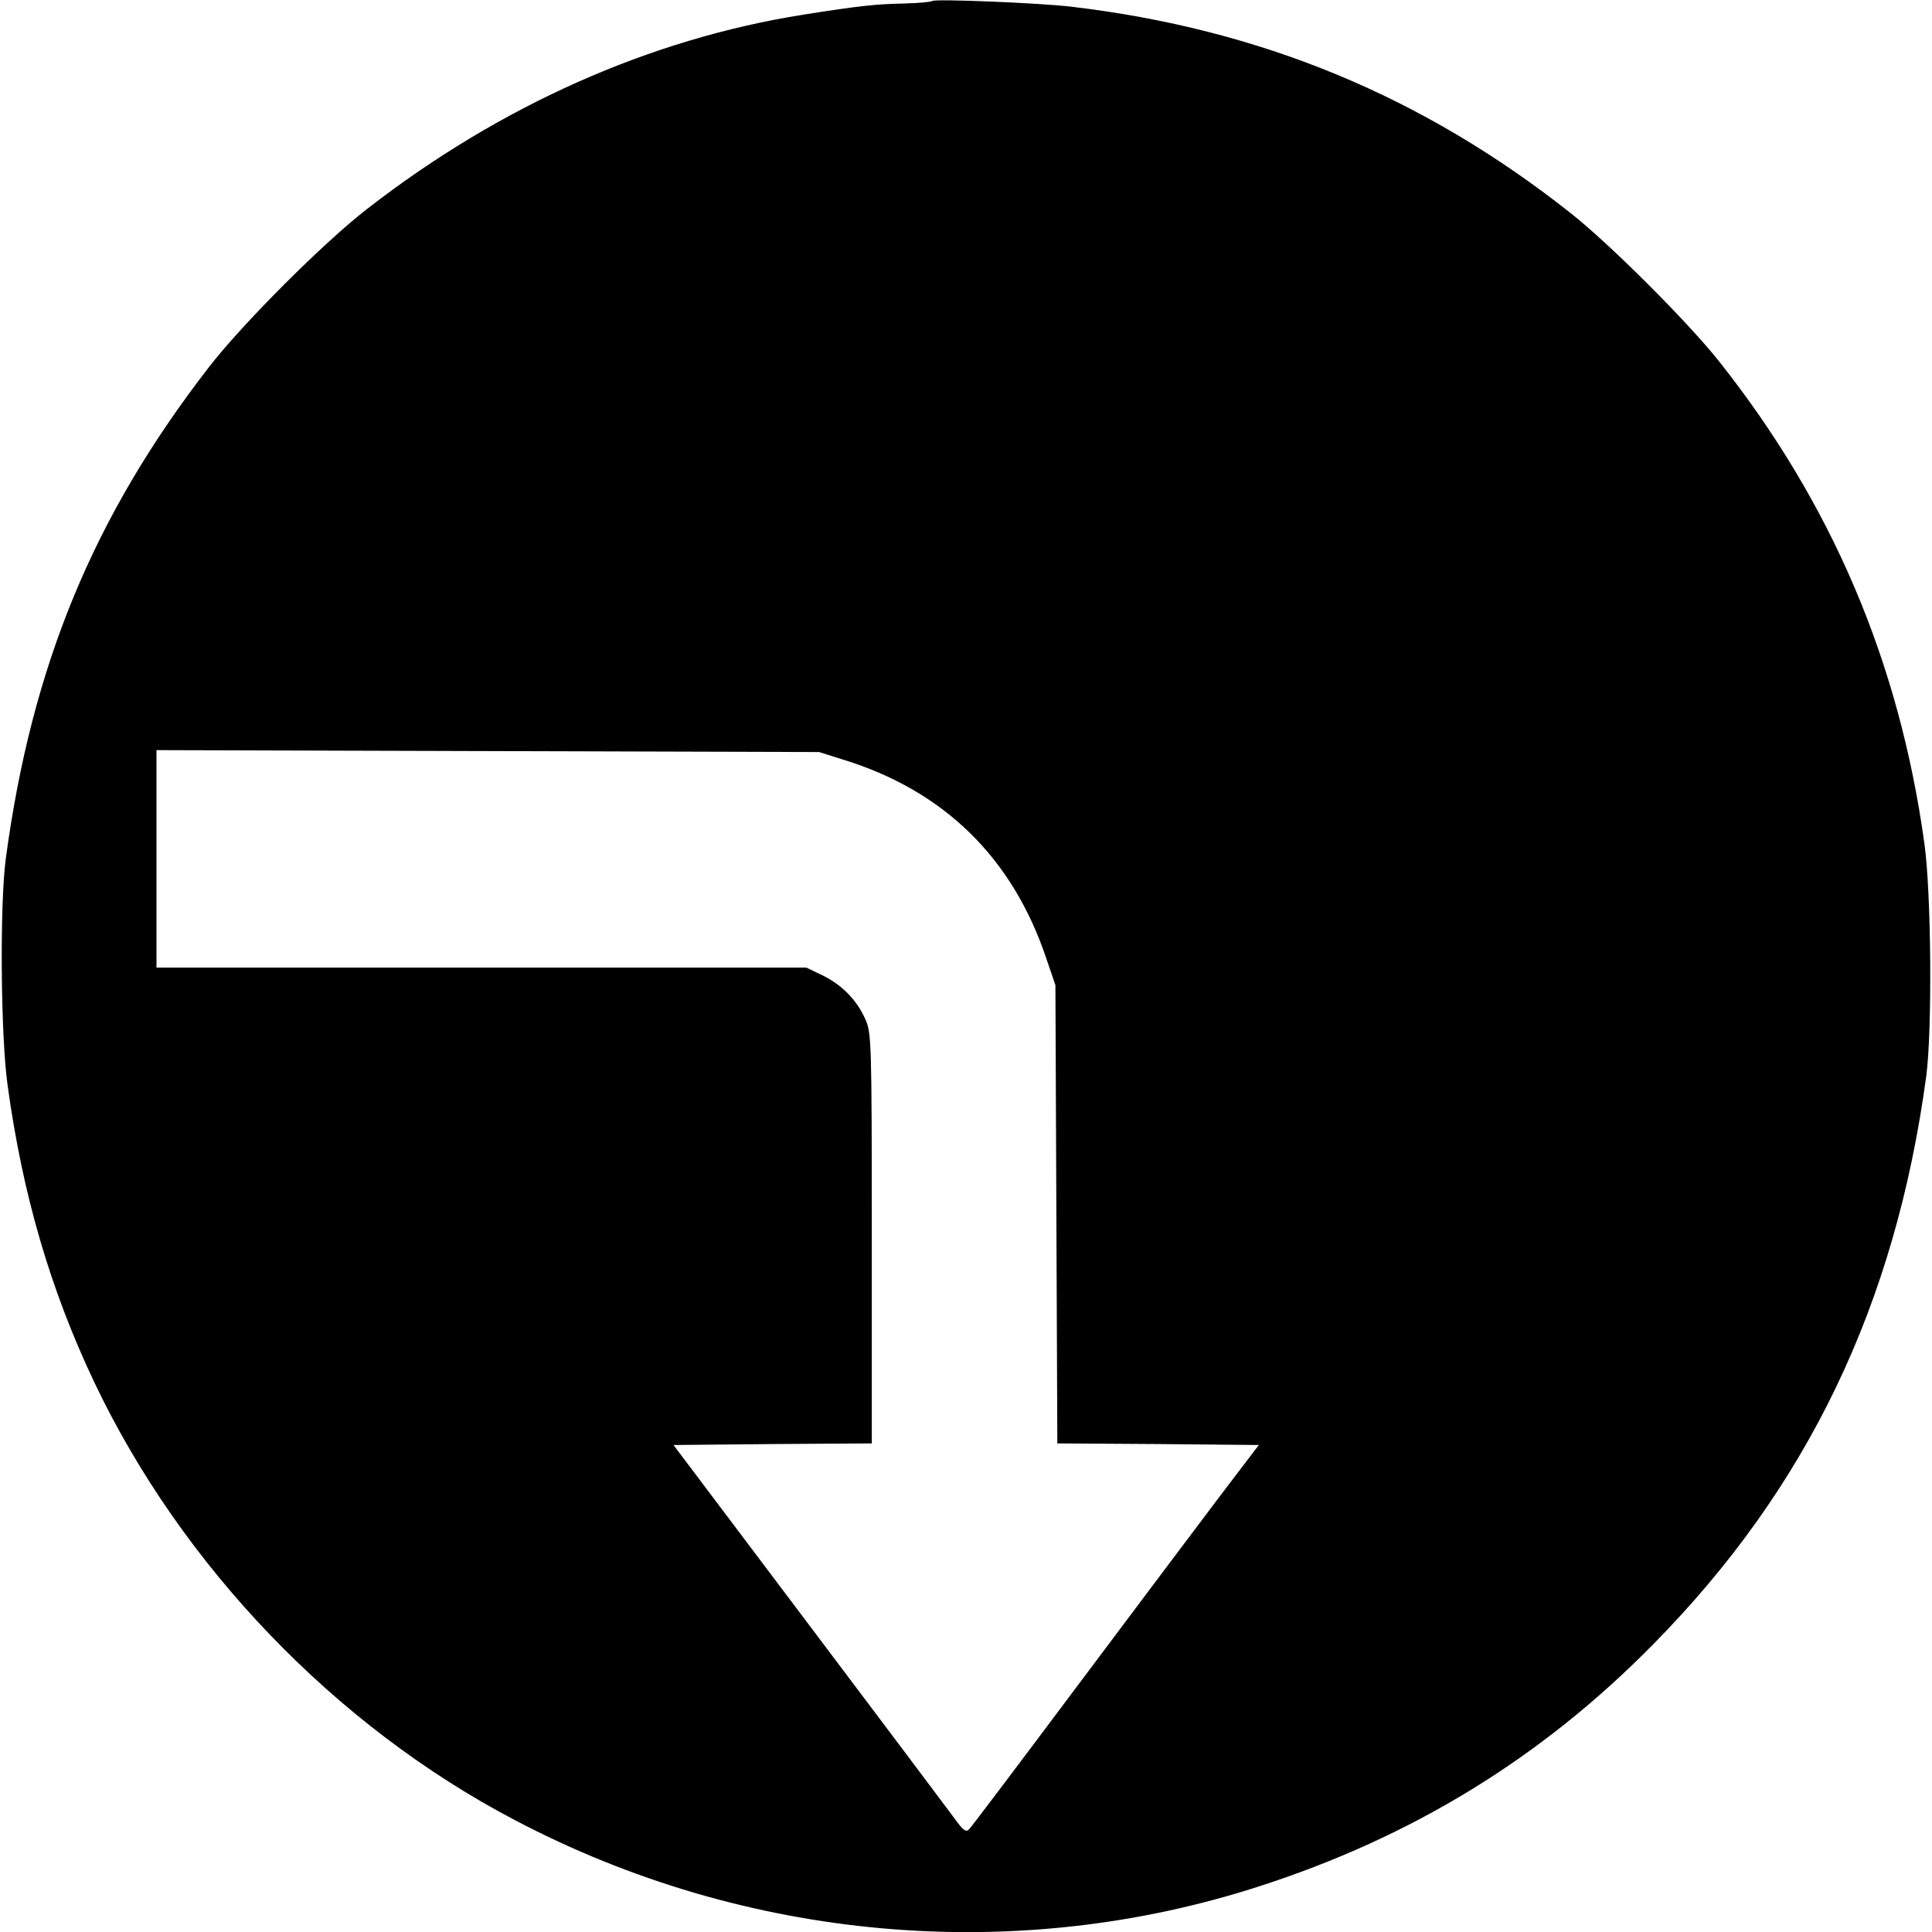
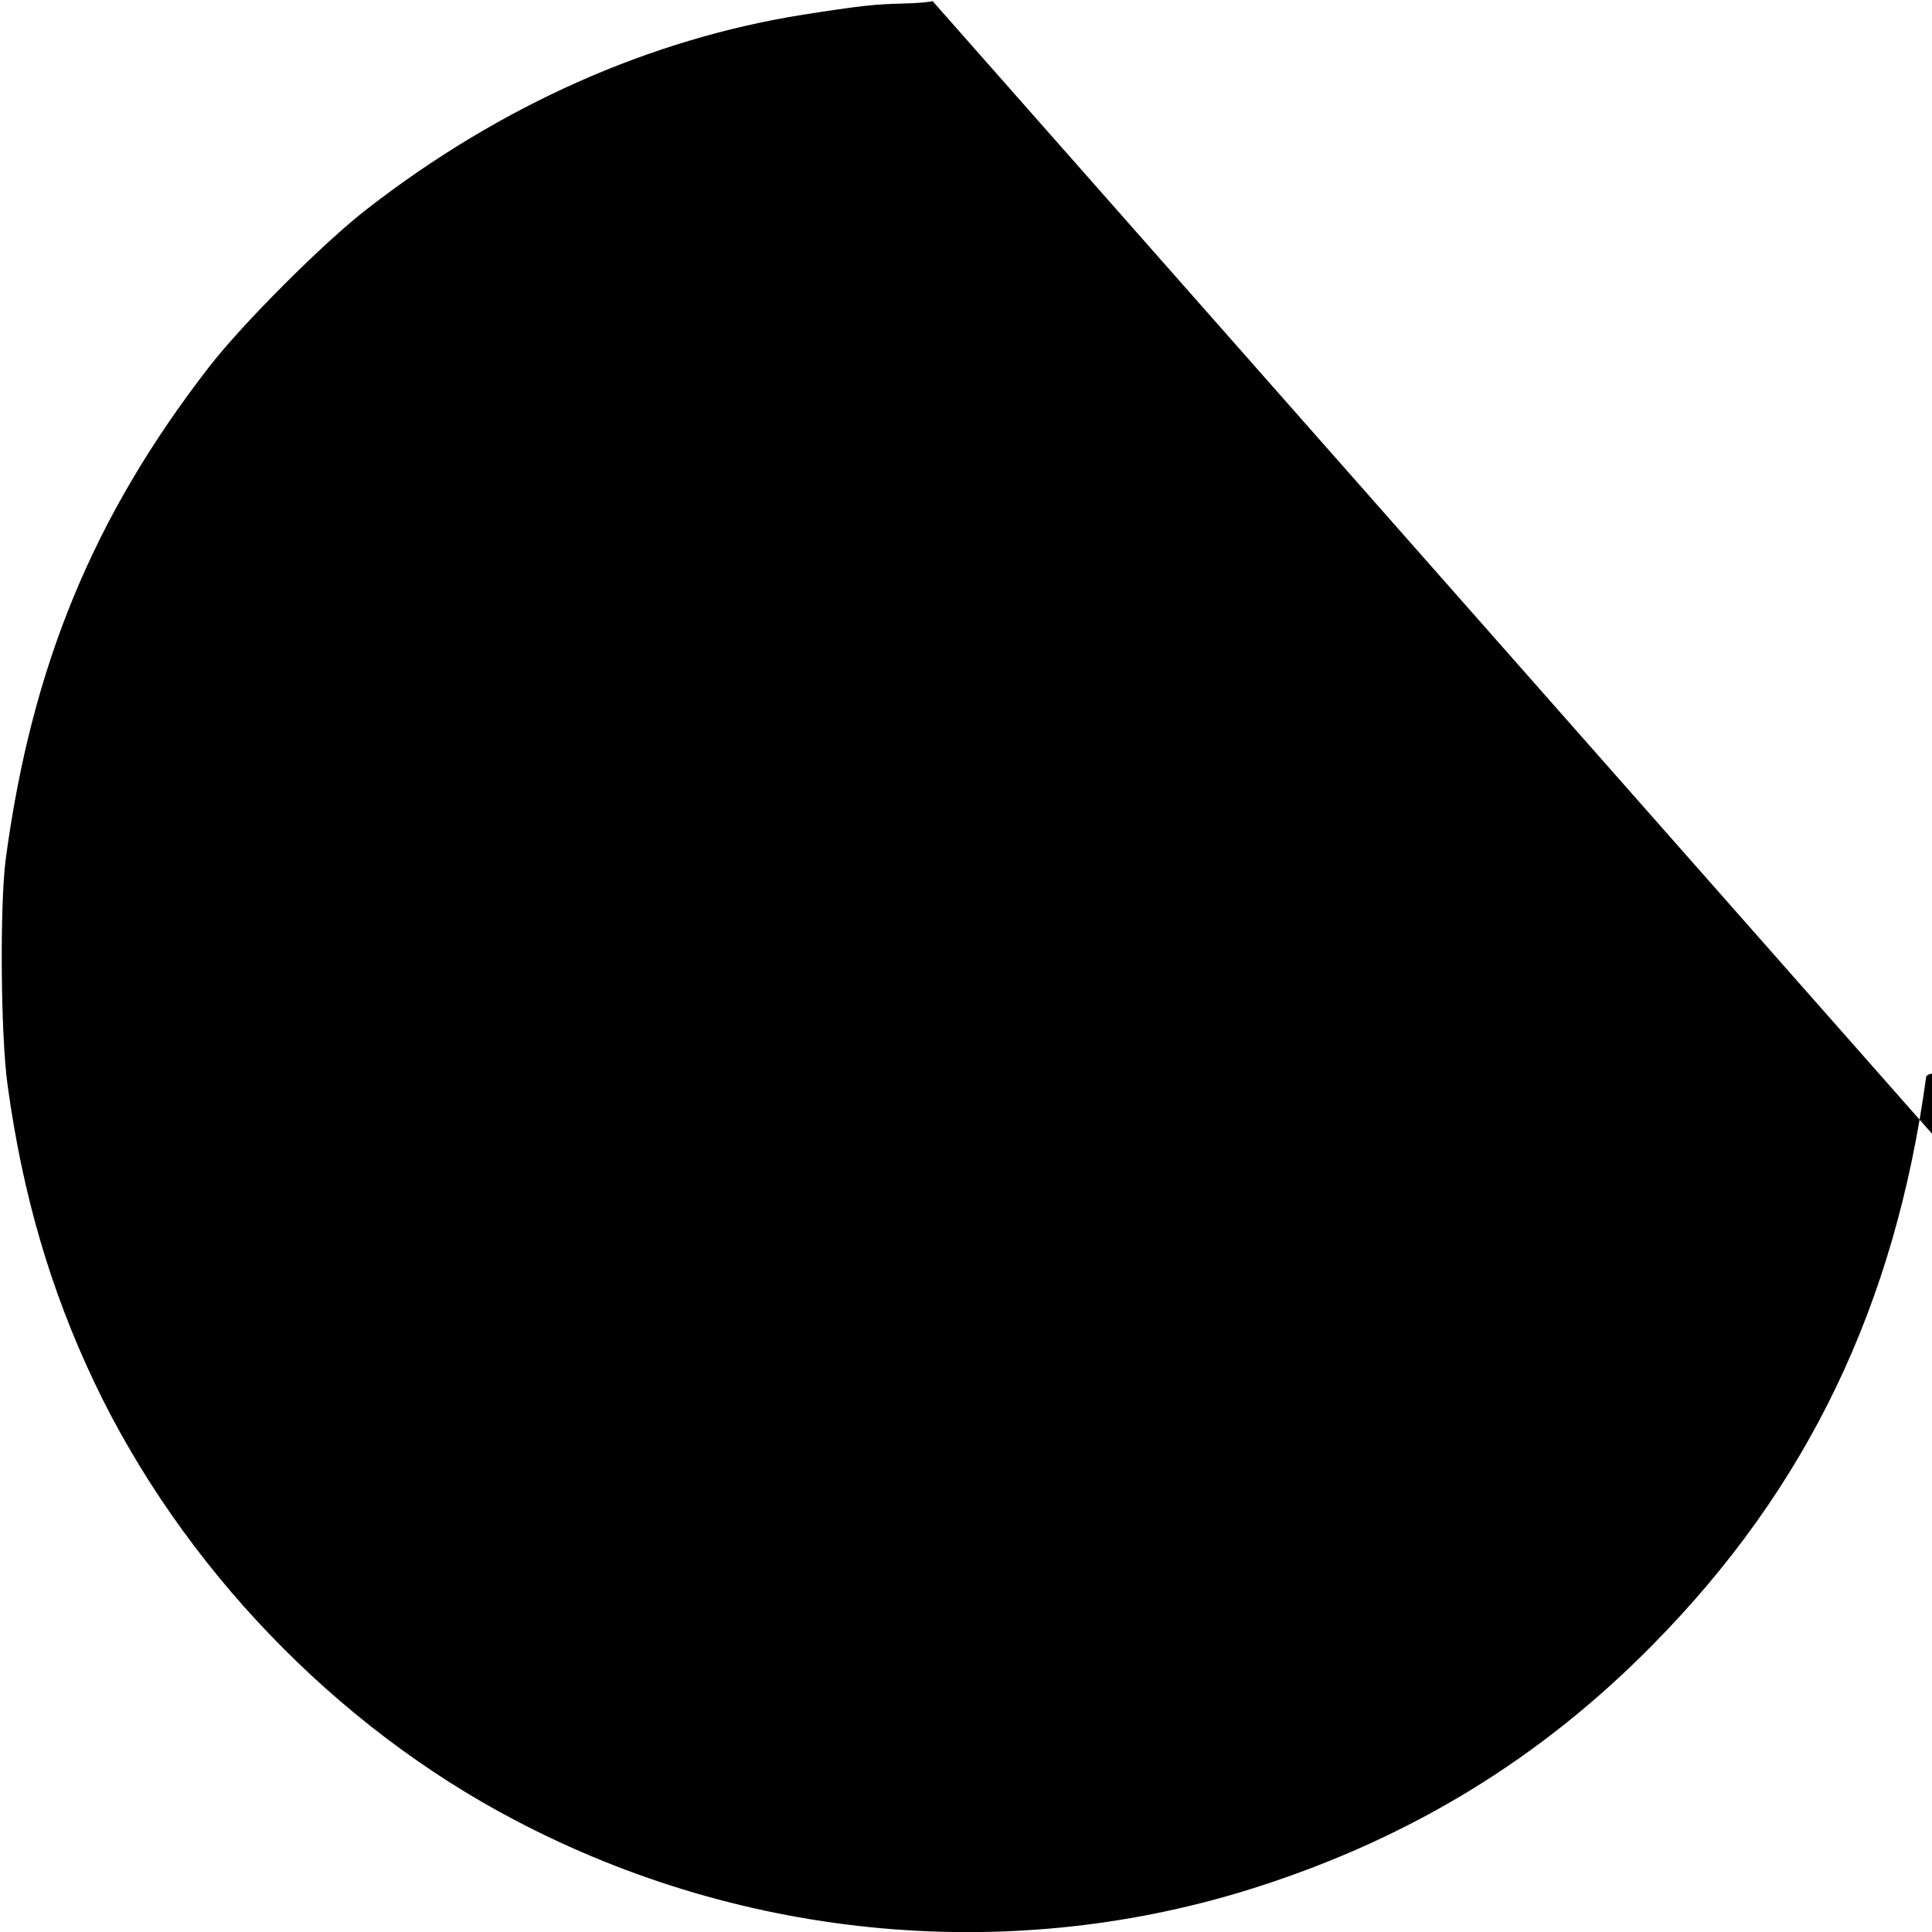
<svg xmlns="http://www.w3.org/2000/svg" version="1.0" width="605pt" height="605pt" viewBox="0 0 605 605" preserveAspectRatio="xMidYMid meet">
  <g transform="translate(0,605) scale(0.1,-0.1)" fill="#000000" stroke="none">
-     <path d="M2920 6047 c-3 -3 -44 -7 -91 -8 -88 -2 -136 -7 -314 -35 -479 -76 -948 -284 -1365 -608 -135 -104 -392 -361 -496 -496 -361 -466 -555 -935 -636 -1540 -19 -144 -16 -556 6 -710 47 -342 134 -639 271 -928 274 -576 755 -1077 1318 -1372 721 -379 1564 -454 2327 -208 482 155 887 403 1237 759 483 490 758 1062 855 1779 19 144 16 574 -6 730 -79 569 -290 1064 -644 1510 -98 123 -341 366 -464 463 -463 366 -971 576 -1563 646 -100 12 -428 25 -435 18z m-282 -2375 c317 -97 532 -307 638 -622 l29 -85 3 -717 3 -718 315 -2 316 -3 -118 -155 c-64 -85 -266 -353 -447 -595 -181 -242 -335 -446 -342 -453 -10 -11 -19 -4 -47 35 -19 26 -225 300 -457 608 l-422 560 310 3 311 2 0 643 c0 624 -1 643 -21 687 -27 60 -74 107 -134 136 l-50 24 -1017 0 -1018 0 0 340 0 341 1038 -3 1037 -3 73 -23z" />
+     <path d="M2920 6047 c-3 -3 -44 -7 -91 -8 -88 -2 -136 -7 -314 -35 -479 -76 -948 -284 -1365 -608 -135 -104 -392 -361 -496 -496 -361 -466 -555 -935 -636 -1540 -19 -144 -16 -556 6 -710 47 -342 134 -639 271 -928 274 -576 755 -1077 1318 -1372 721 -379 1564 -454 2327 -208 482 155 887 403 1237 759 483 490 758 1062 855 1779 19 14 4 16 574 -6 730 -79 569 -290 1064 -644 1510 -98 123 -341 366 -464 463 -463 366 -971 576 -1563 646 -100 12 -428 25 -435 18z m-282 -2375 c317 -97 532 -307 638 -622 l29 -85 3 -717 3 -718 315 -2 316 -3 -118 -155 c-64 -85 -266 -353 -447 -595 -181 -242 -335 -446 -342 -453 -10 -11 -19 -4 -47 35 -19 26 -225 300 -457 608 l-422 560 310 3 311 2 0 643 c0 624 -1 643 -21 687 -27 60 -74 107 -134 136 l-50 24 -1017 0 -1018 0 0 340 0 341 1038 -3 1037 -3 73 -23z" />
  </g>
</svg>
